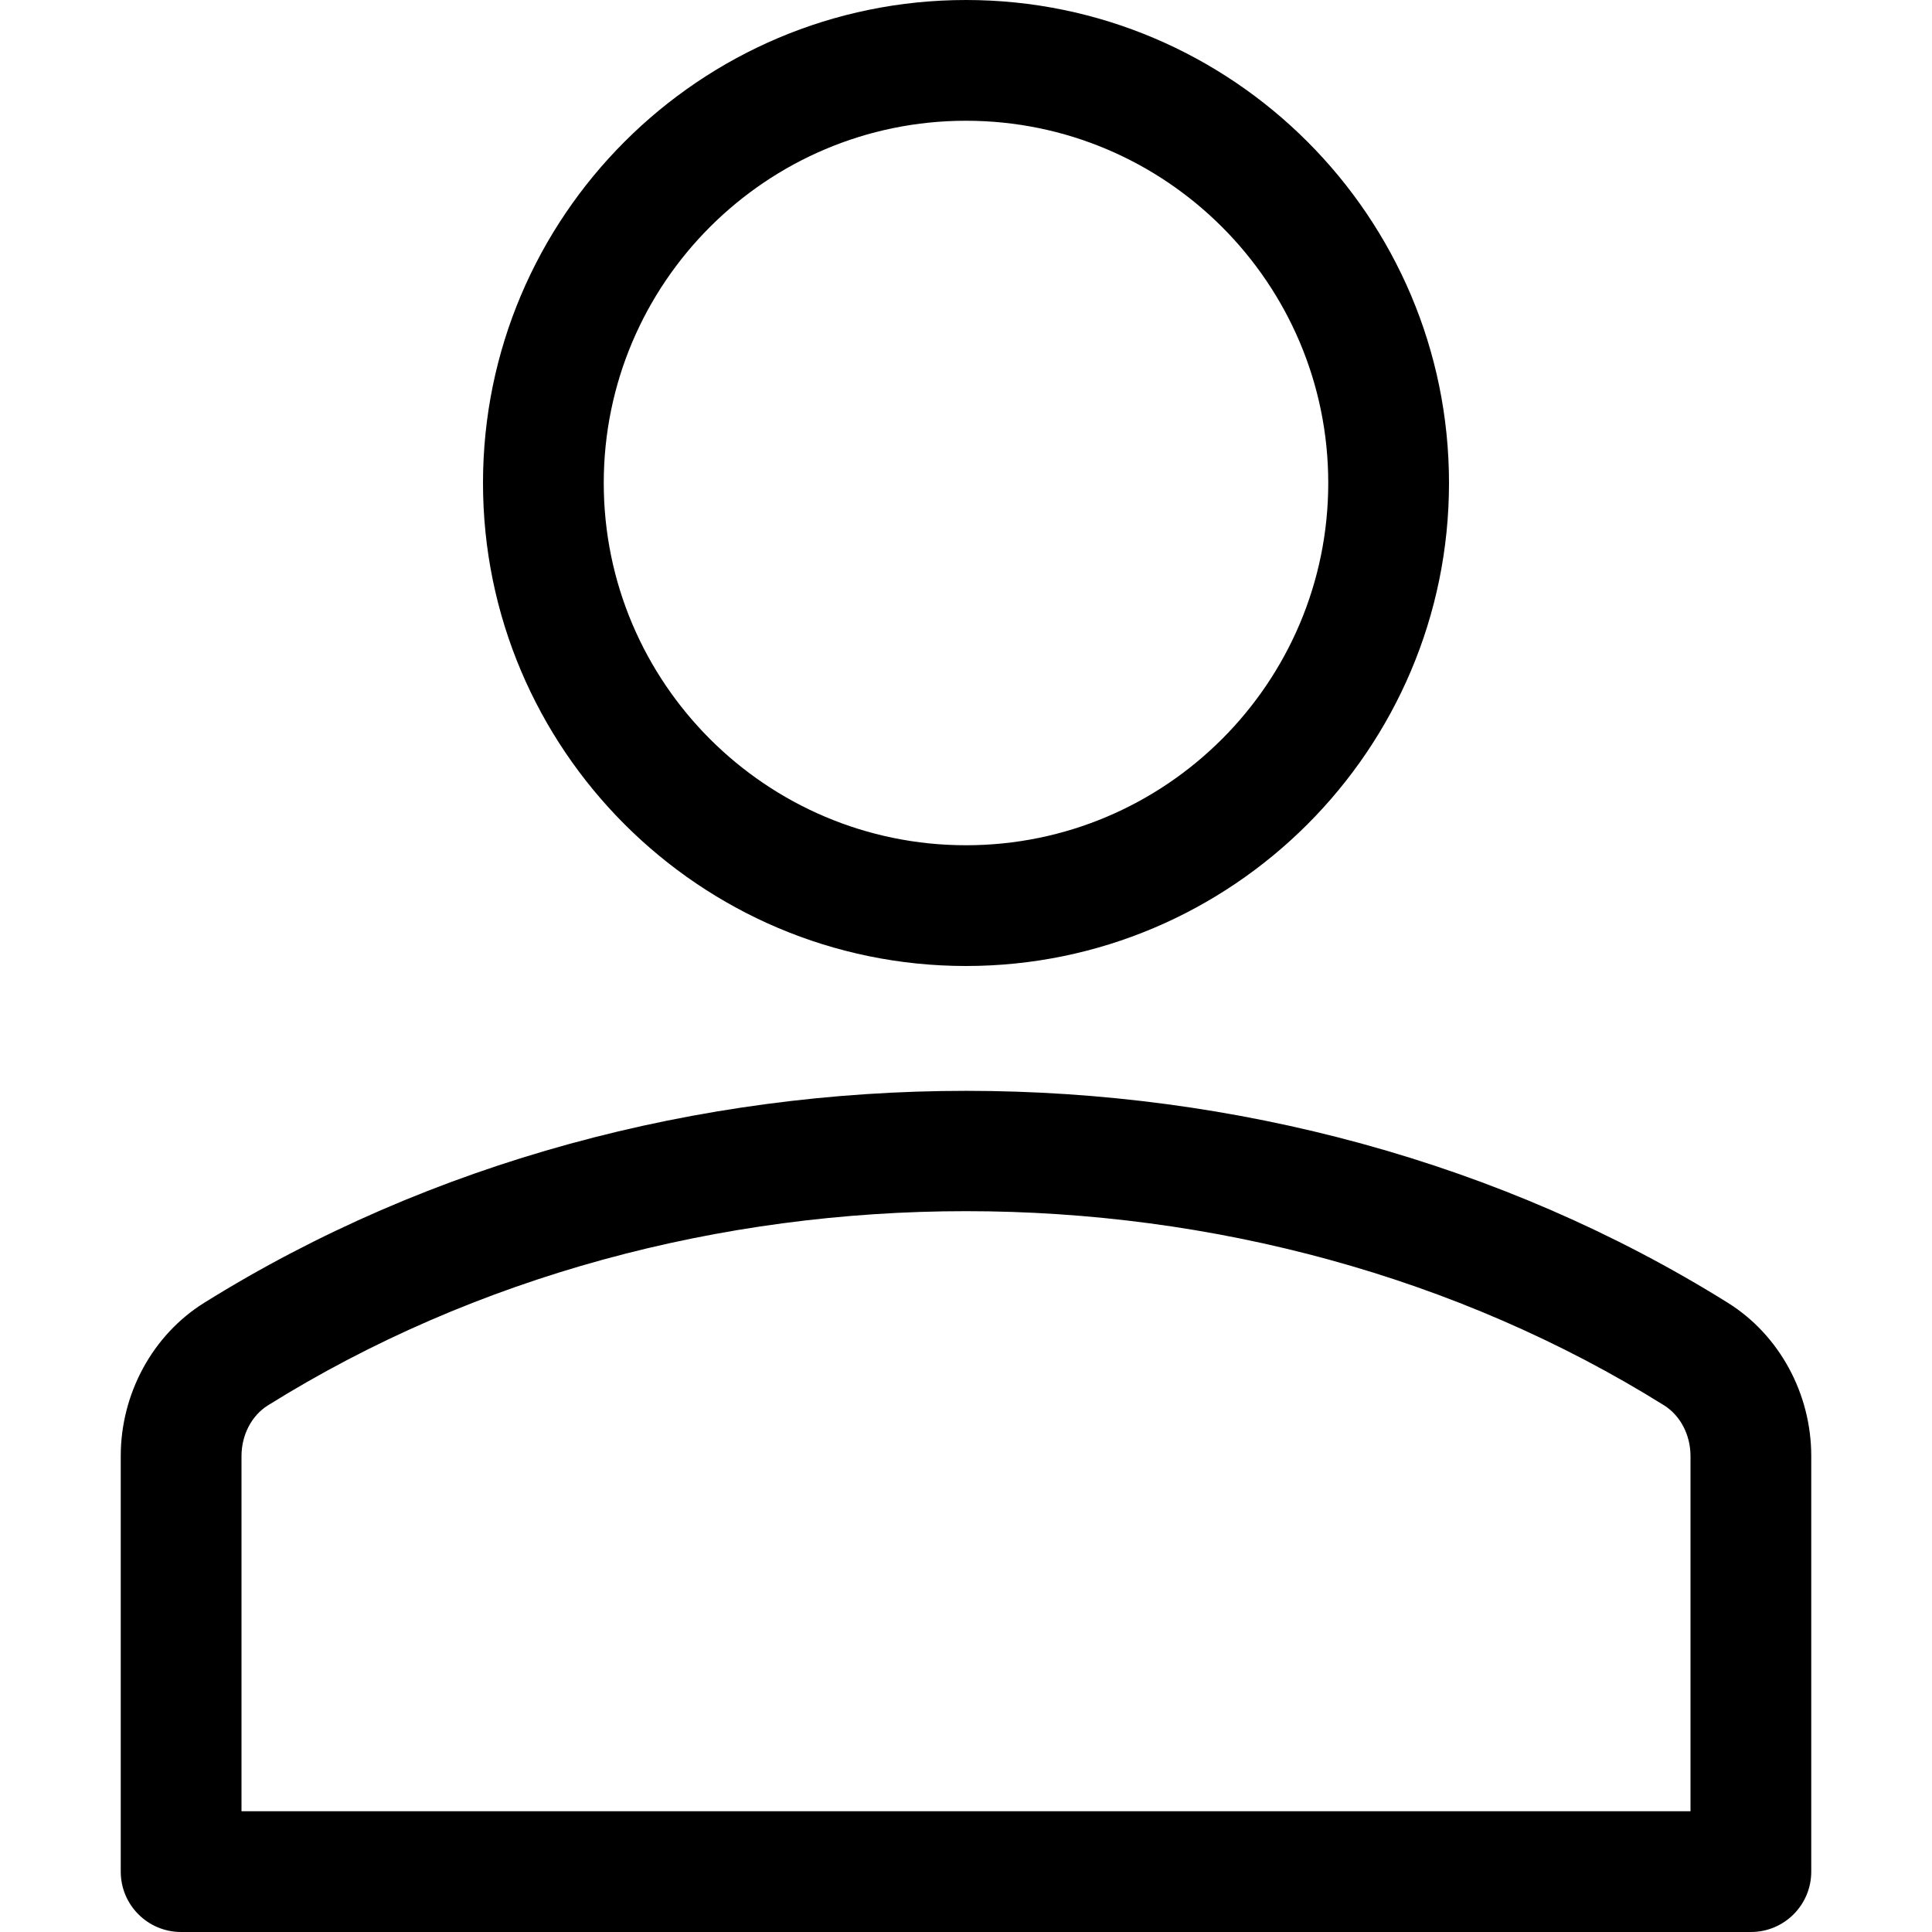
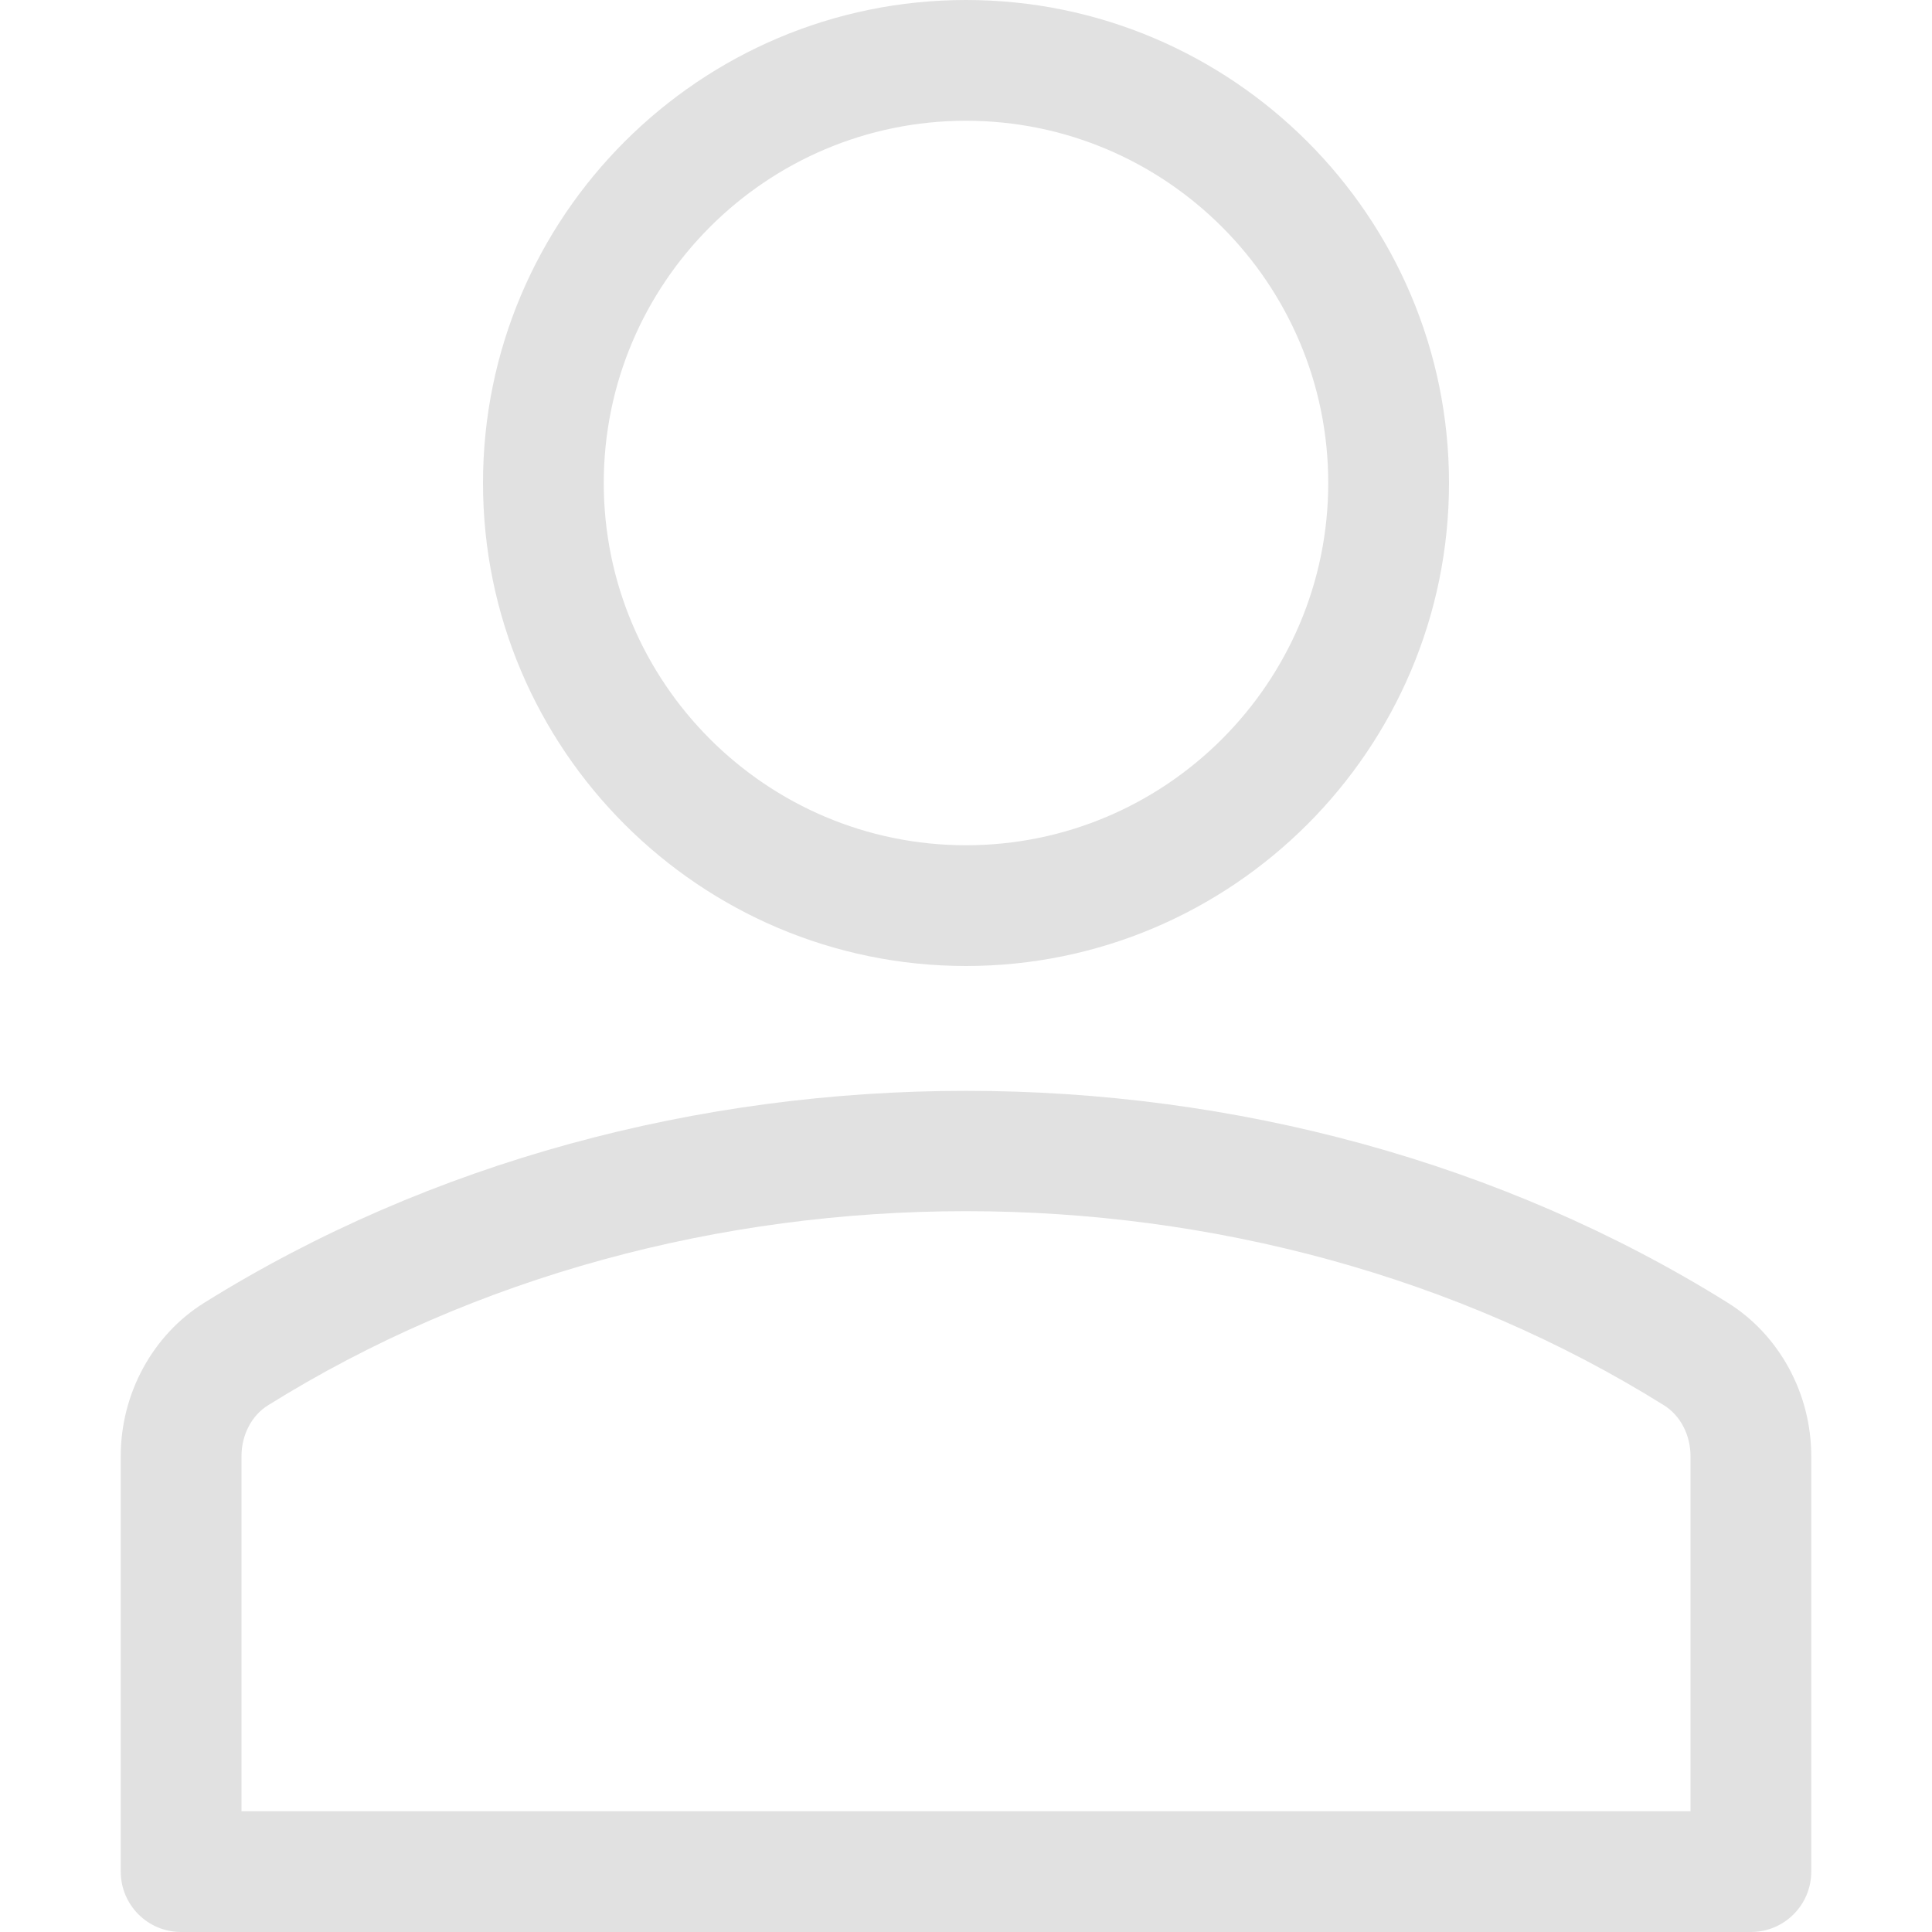
- <svg xmlns="http://www.w3.org/2000/svg" id="Capa_1" enable-background="new 0 0 551.13 551.13" height="512" viewBox="0 0 551.13 551.13" width="512">
+ <svg xmlns="http://www.w3.org/2000/svg" id="Capa_1" enable-background="new 0 0 551.13 551.13" height="512" viewBox="0 0 551.13 551.13" width="512" fill="rgb(225, 225, 225)">
  <path d="m275.565 275.565c-75.972 0-137.783-61.81-137.783-137.783s61.811-137.782 137.783-137.782 137.783 61.81 137.783 137.783-61.811 137.782-137.783 137.782zm0-241.119c-56.983 0-103.337 46.353-103.337 103.337s46.353 103.337 103.337 103.337 103.337-46.354 103.337-103.337-46.354-103.337-103.337-103.337z" />
  <path d="m499.461 551.13h-447.793c-9.52 0-17.223-7.703-17.223-17.223v-118.558c0-17.795 9.099-34.513 23.732-43.663 129.339-80.682 305.554-80.665 434.759-.017 14.649 9.166 23.749 25.885 23.749 43.679v118.558c0 9.521-7.703 17.224-17.224 17.224zm-430.57-34.445h413.348v-101.336c0-6.004-2.893-11.555-7.552-14.464-118.256-73.819-279.905-73.87-398.26.017-4.642 2.893-7.535 8.443-7.535 14.448z" />
</svg>
